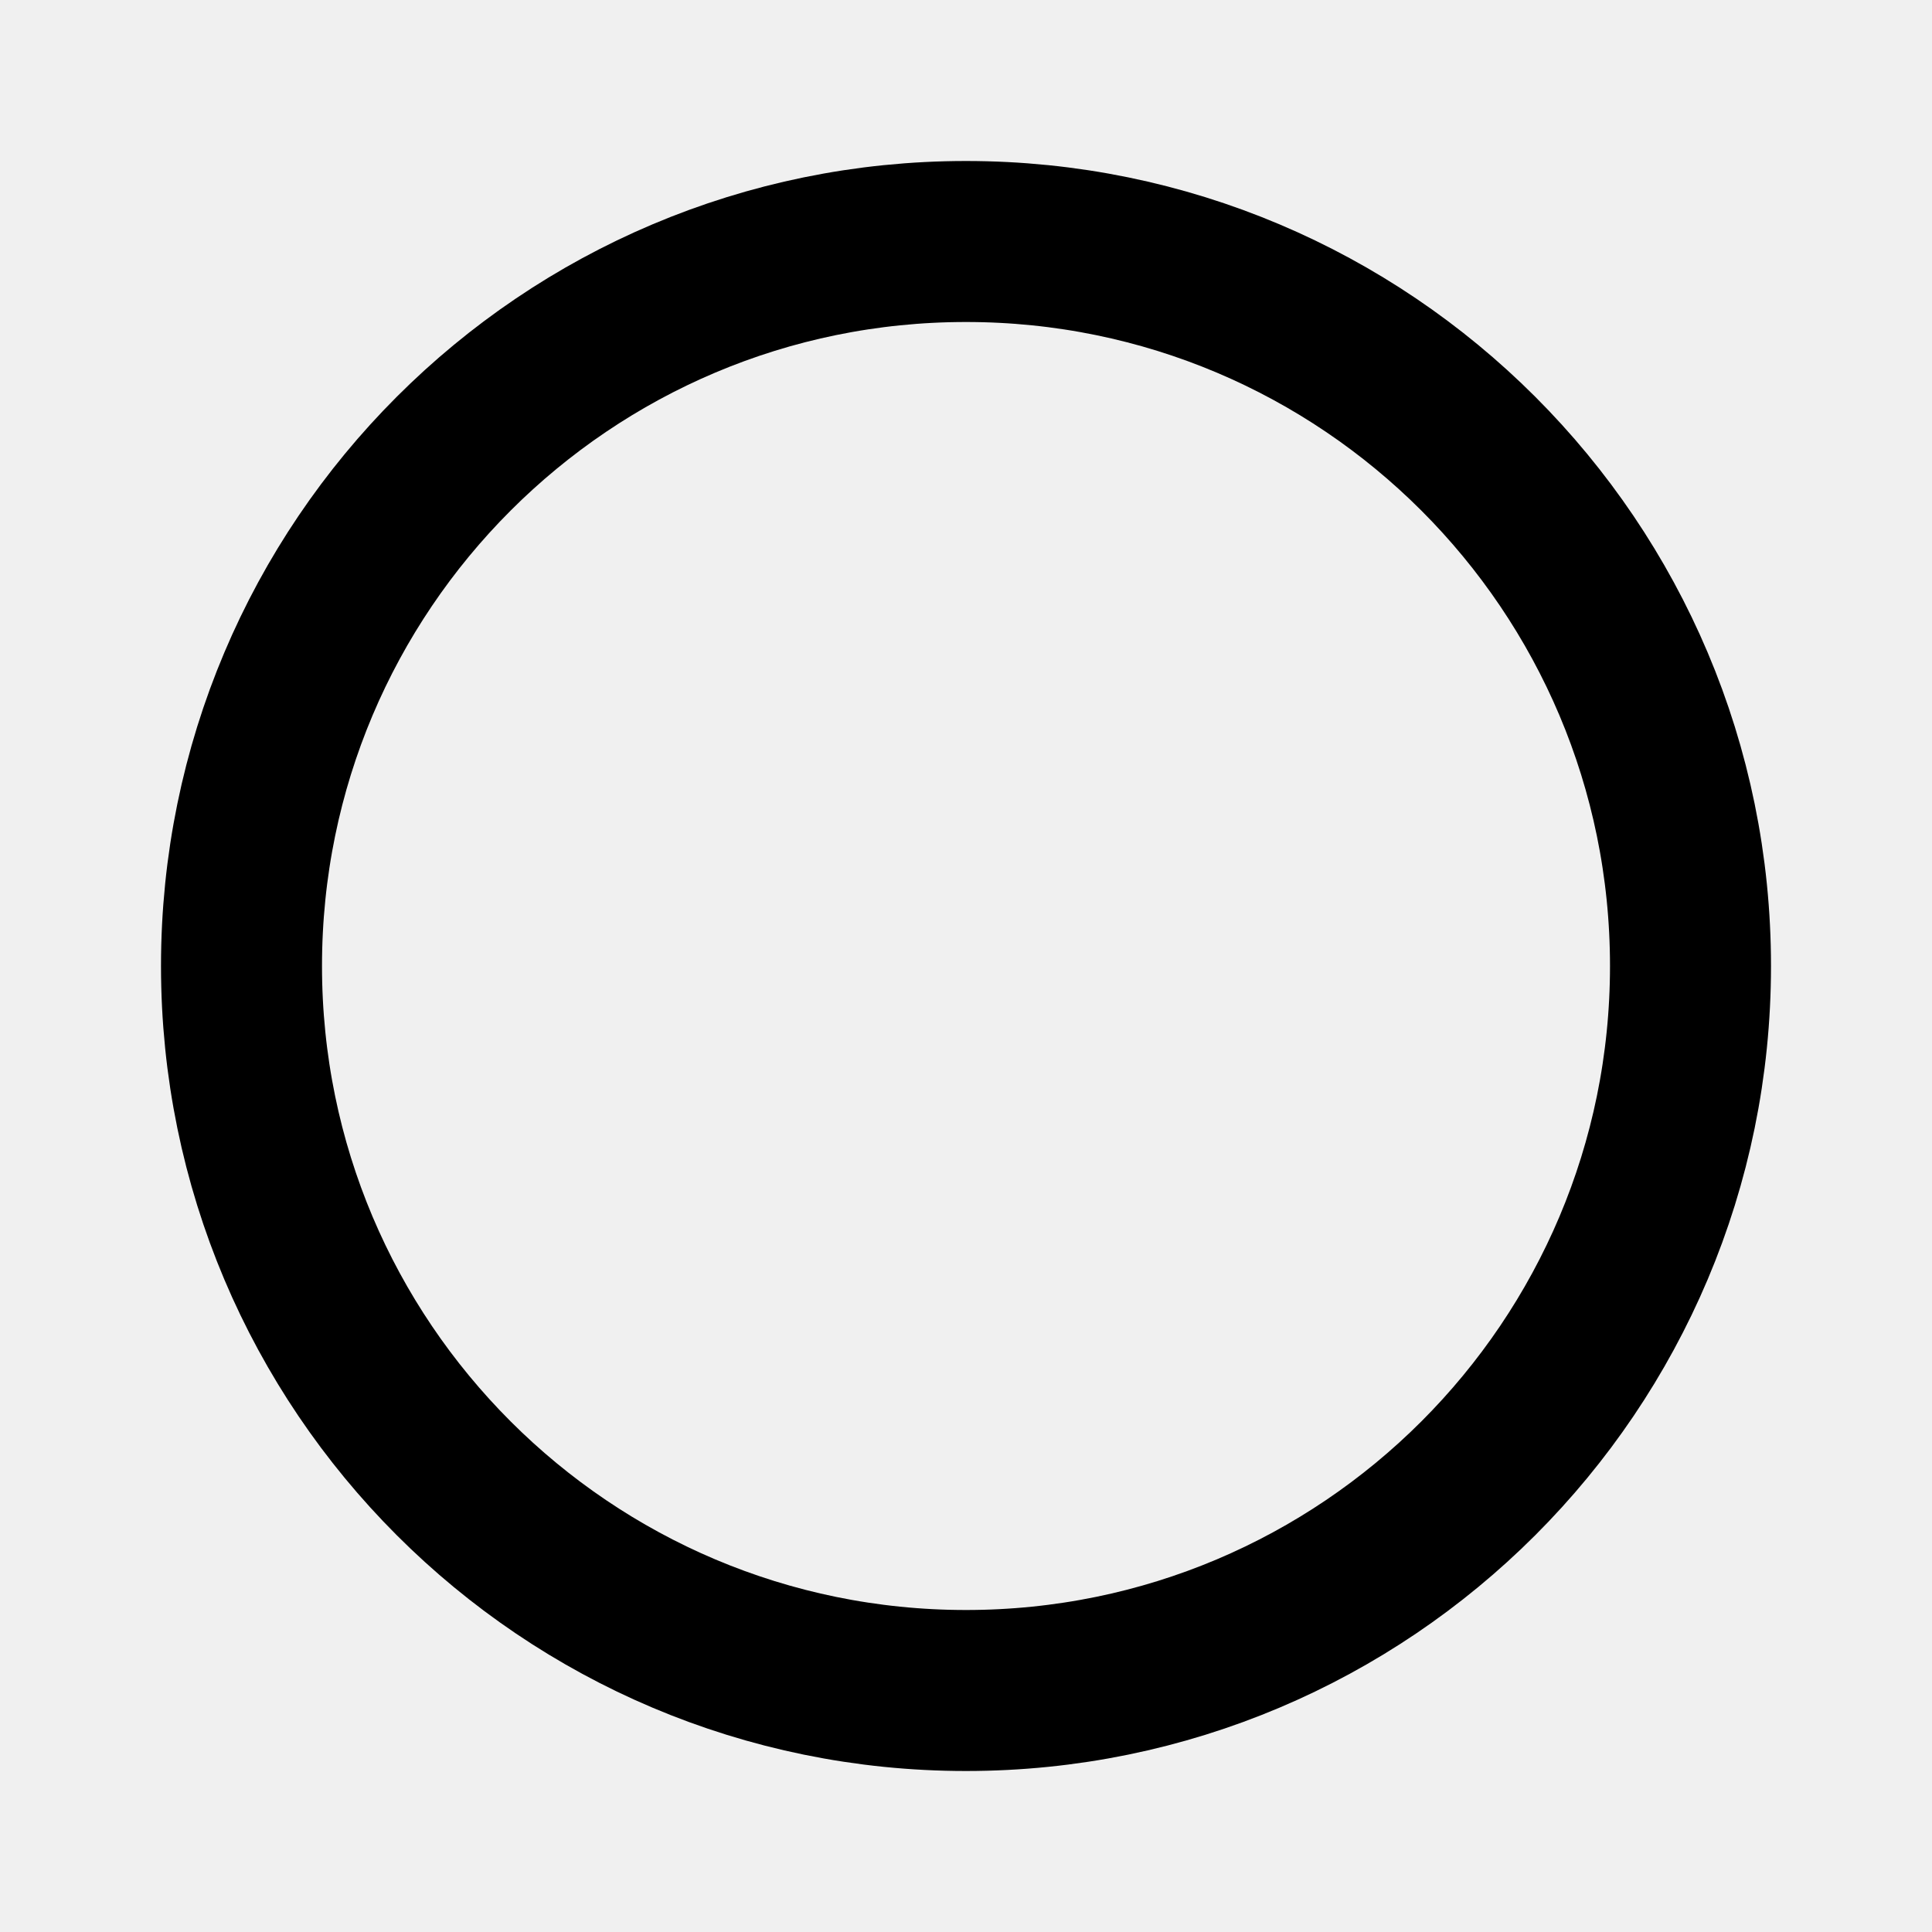
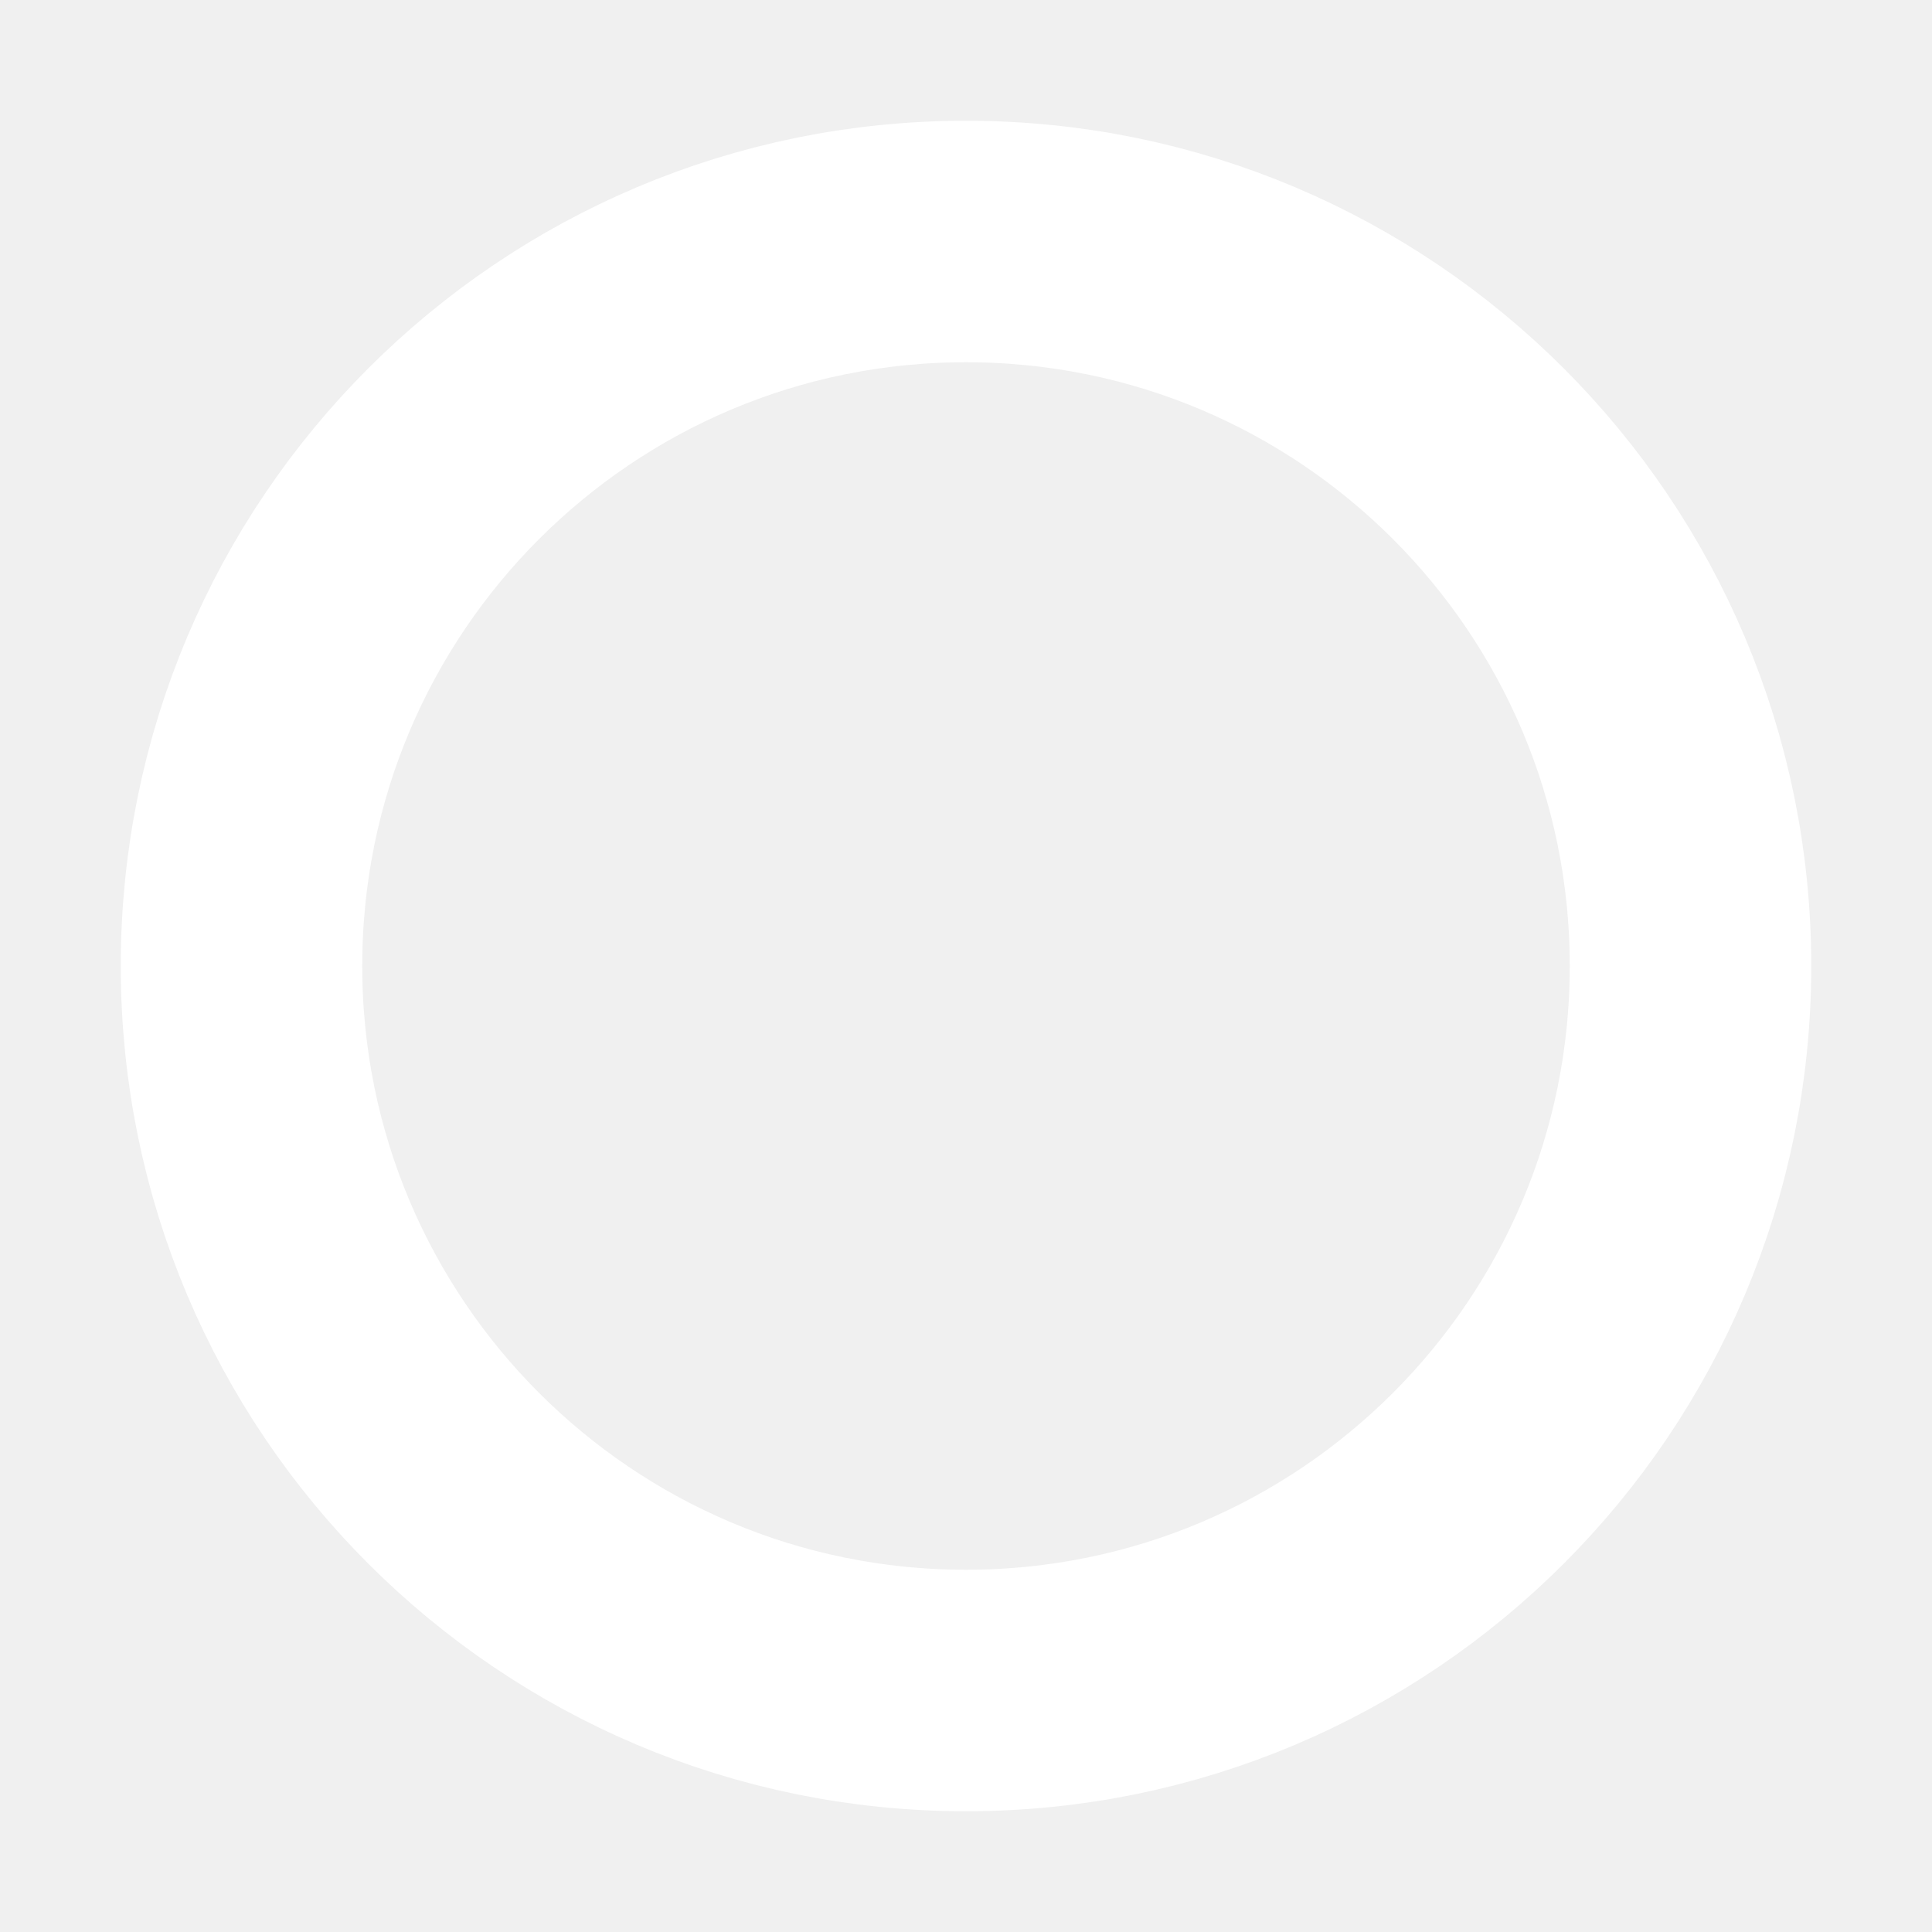
<svg xmlns="http://www.w3.org/2000/svg" width="800px" height="800px" viewBox="0 0 24 24" fill="none">
-   <path d="M21 12C21 16.971 16.971 21 12 21C7.029 21 3 16.971 3 12C3 7.029 7.029 3 12 3C16.971 3 21 7.029 21 12Z" stroke="#000000" stroke-width="2" stroke-linecap="round" stroke-linejoin="round" />
+   <path d="M21 12C21 16.971 16.971 21 12 21C7.029 21 3 16.971 3 12C3 7.029 7.029 3 12 3C16.971 3 21 7.029 21 12Z" stroke="#FFFFFF" stroke-width="3" stroke-linecap="round" stroke-linejoin="round" />
</svg>
